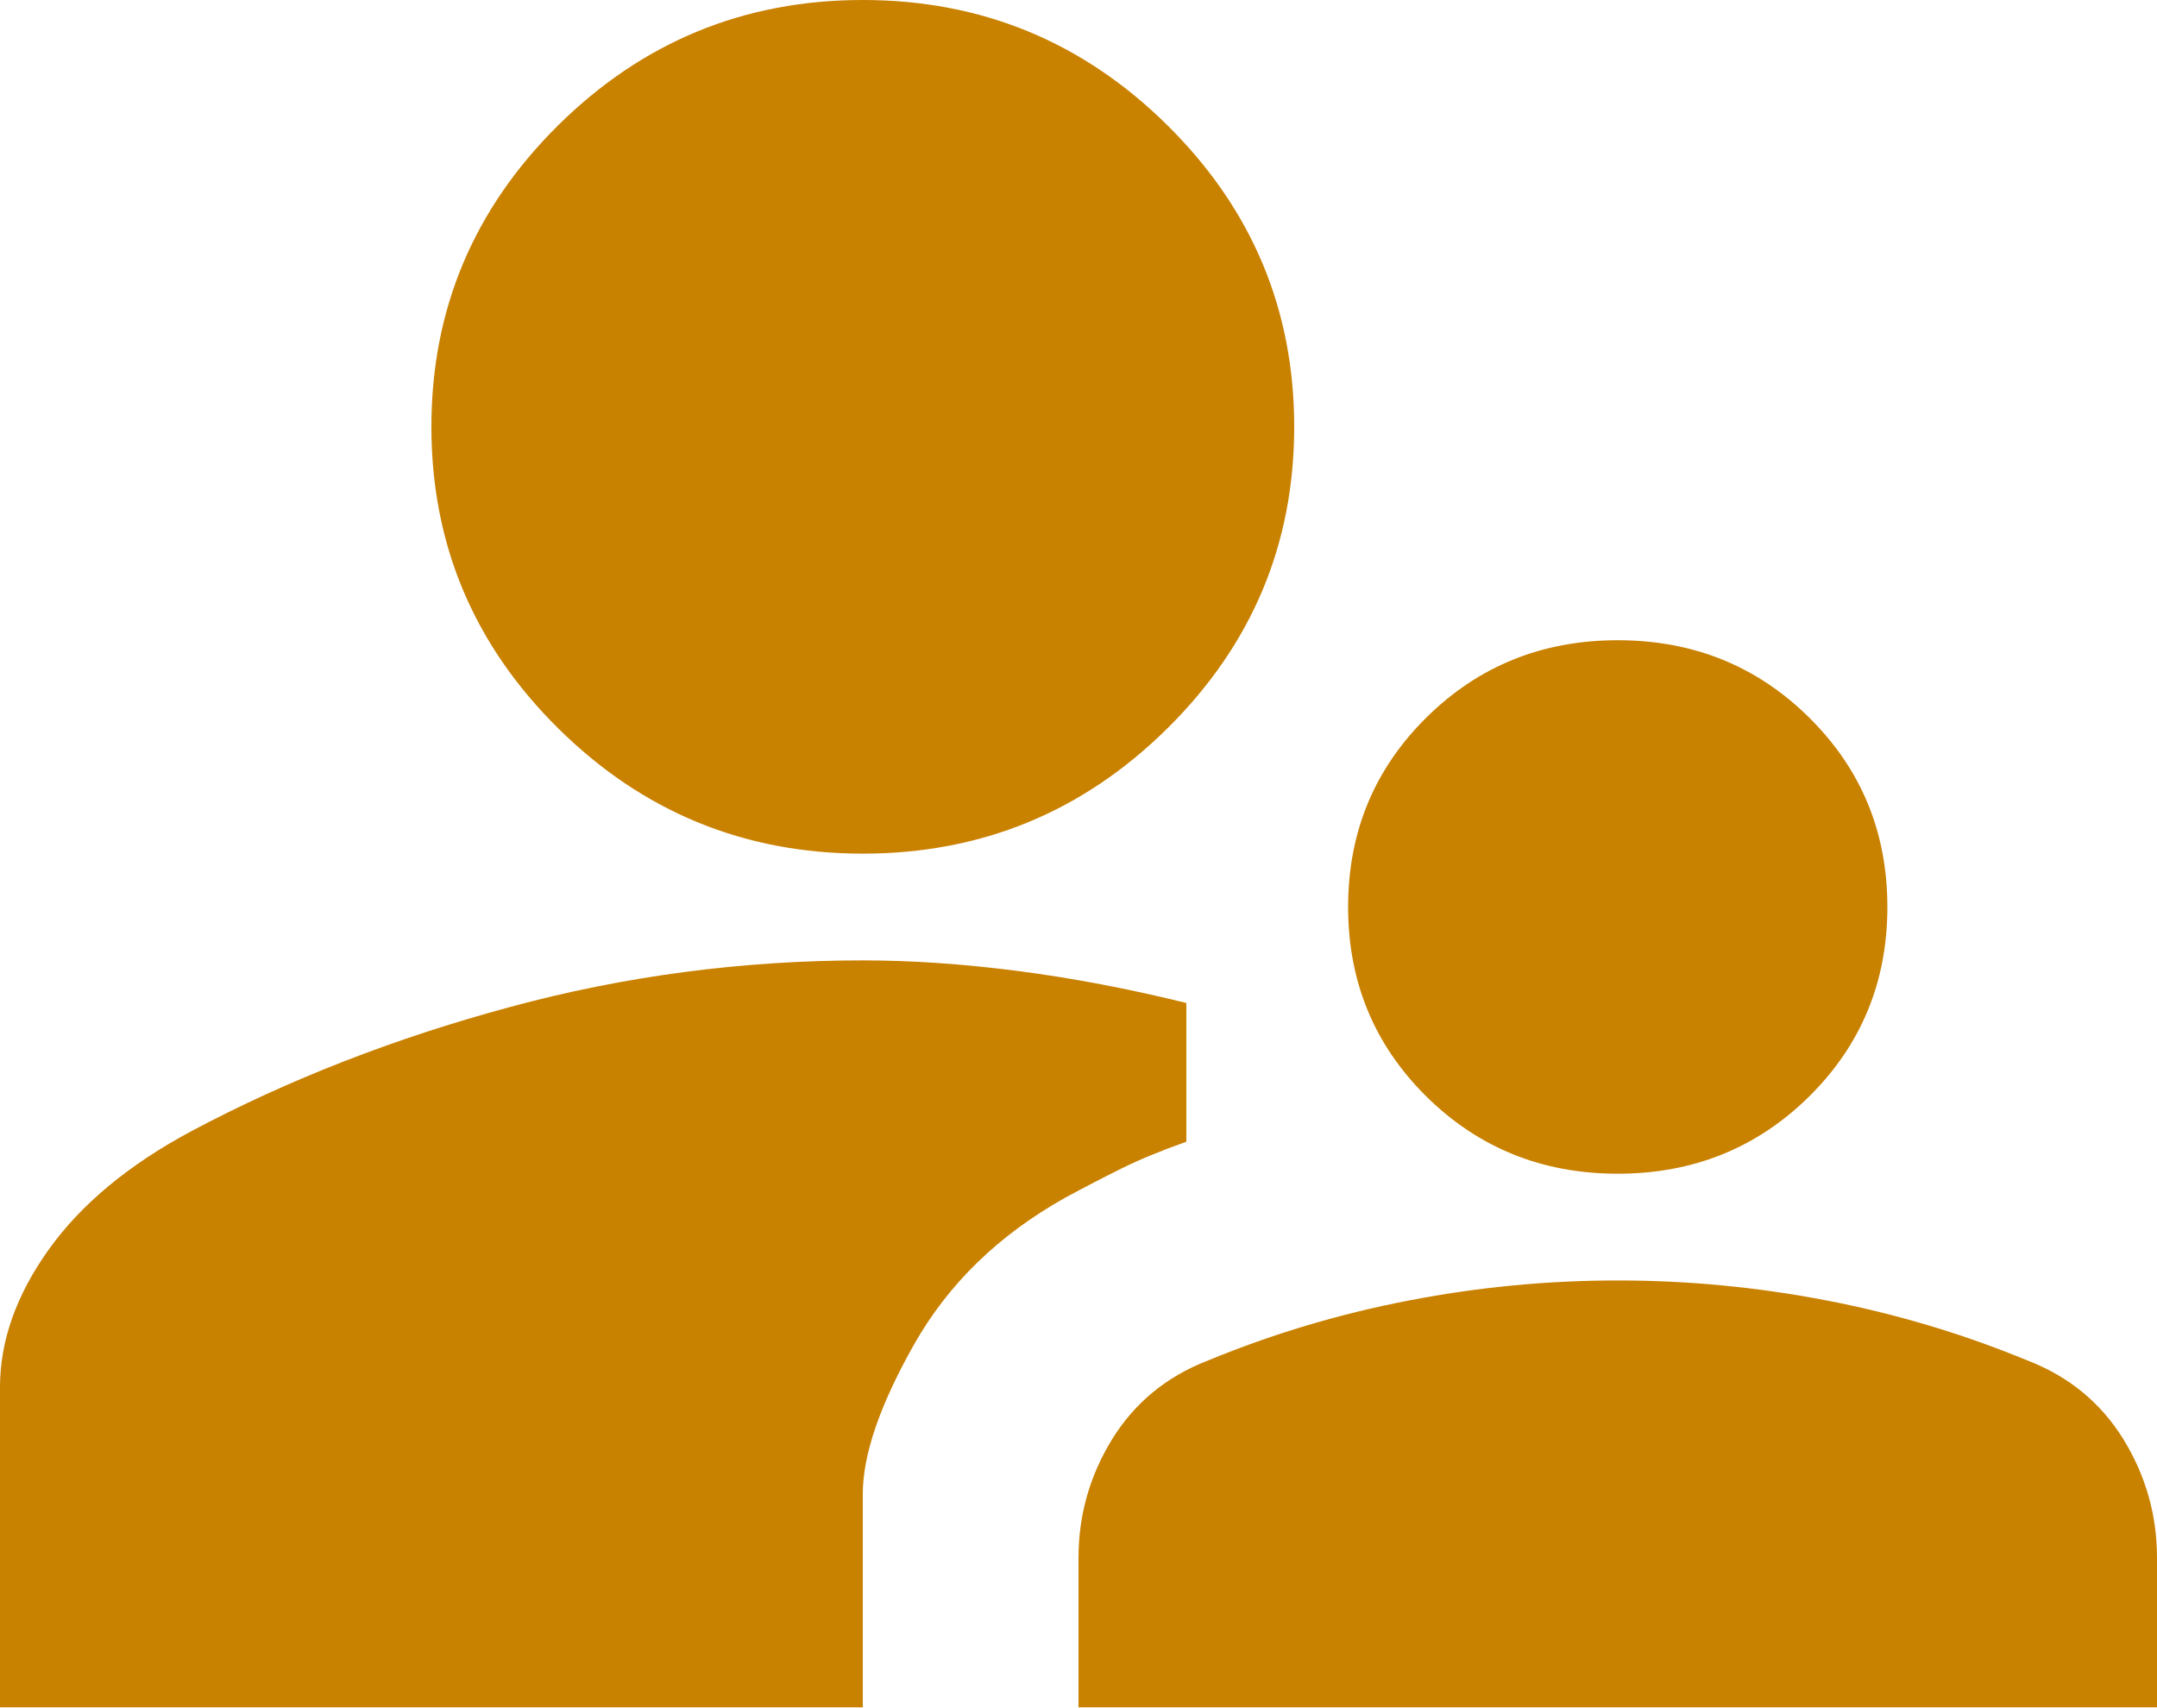
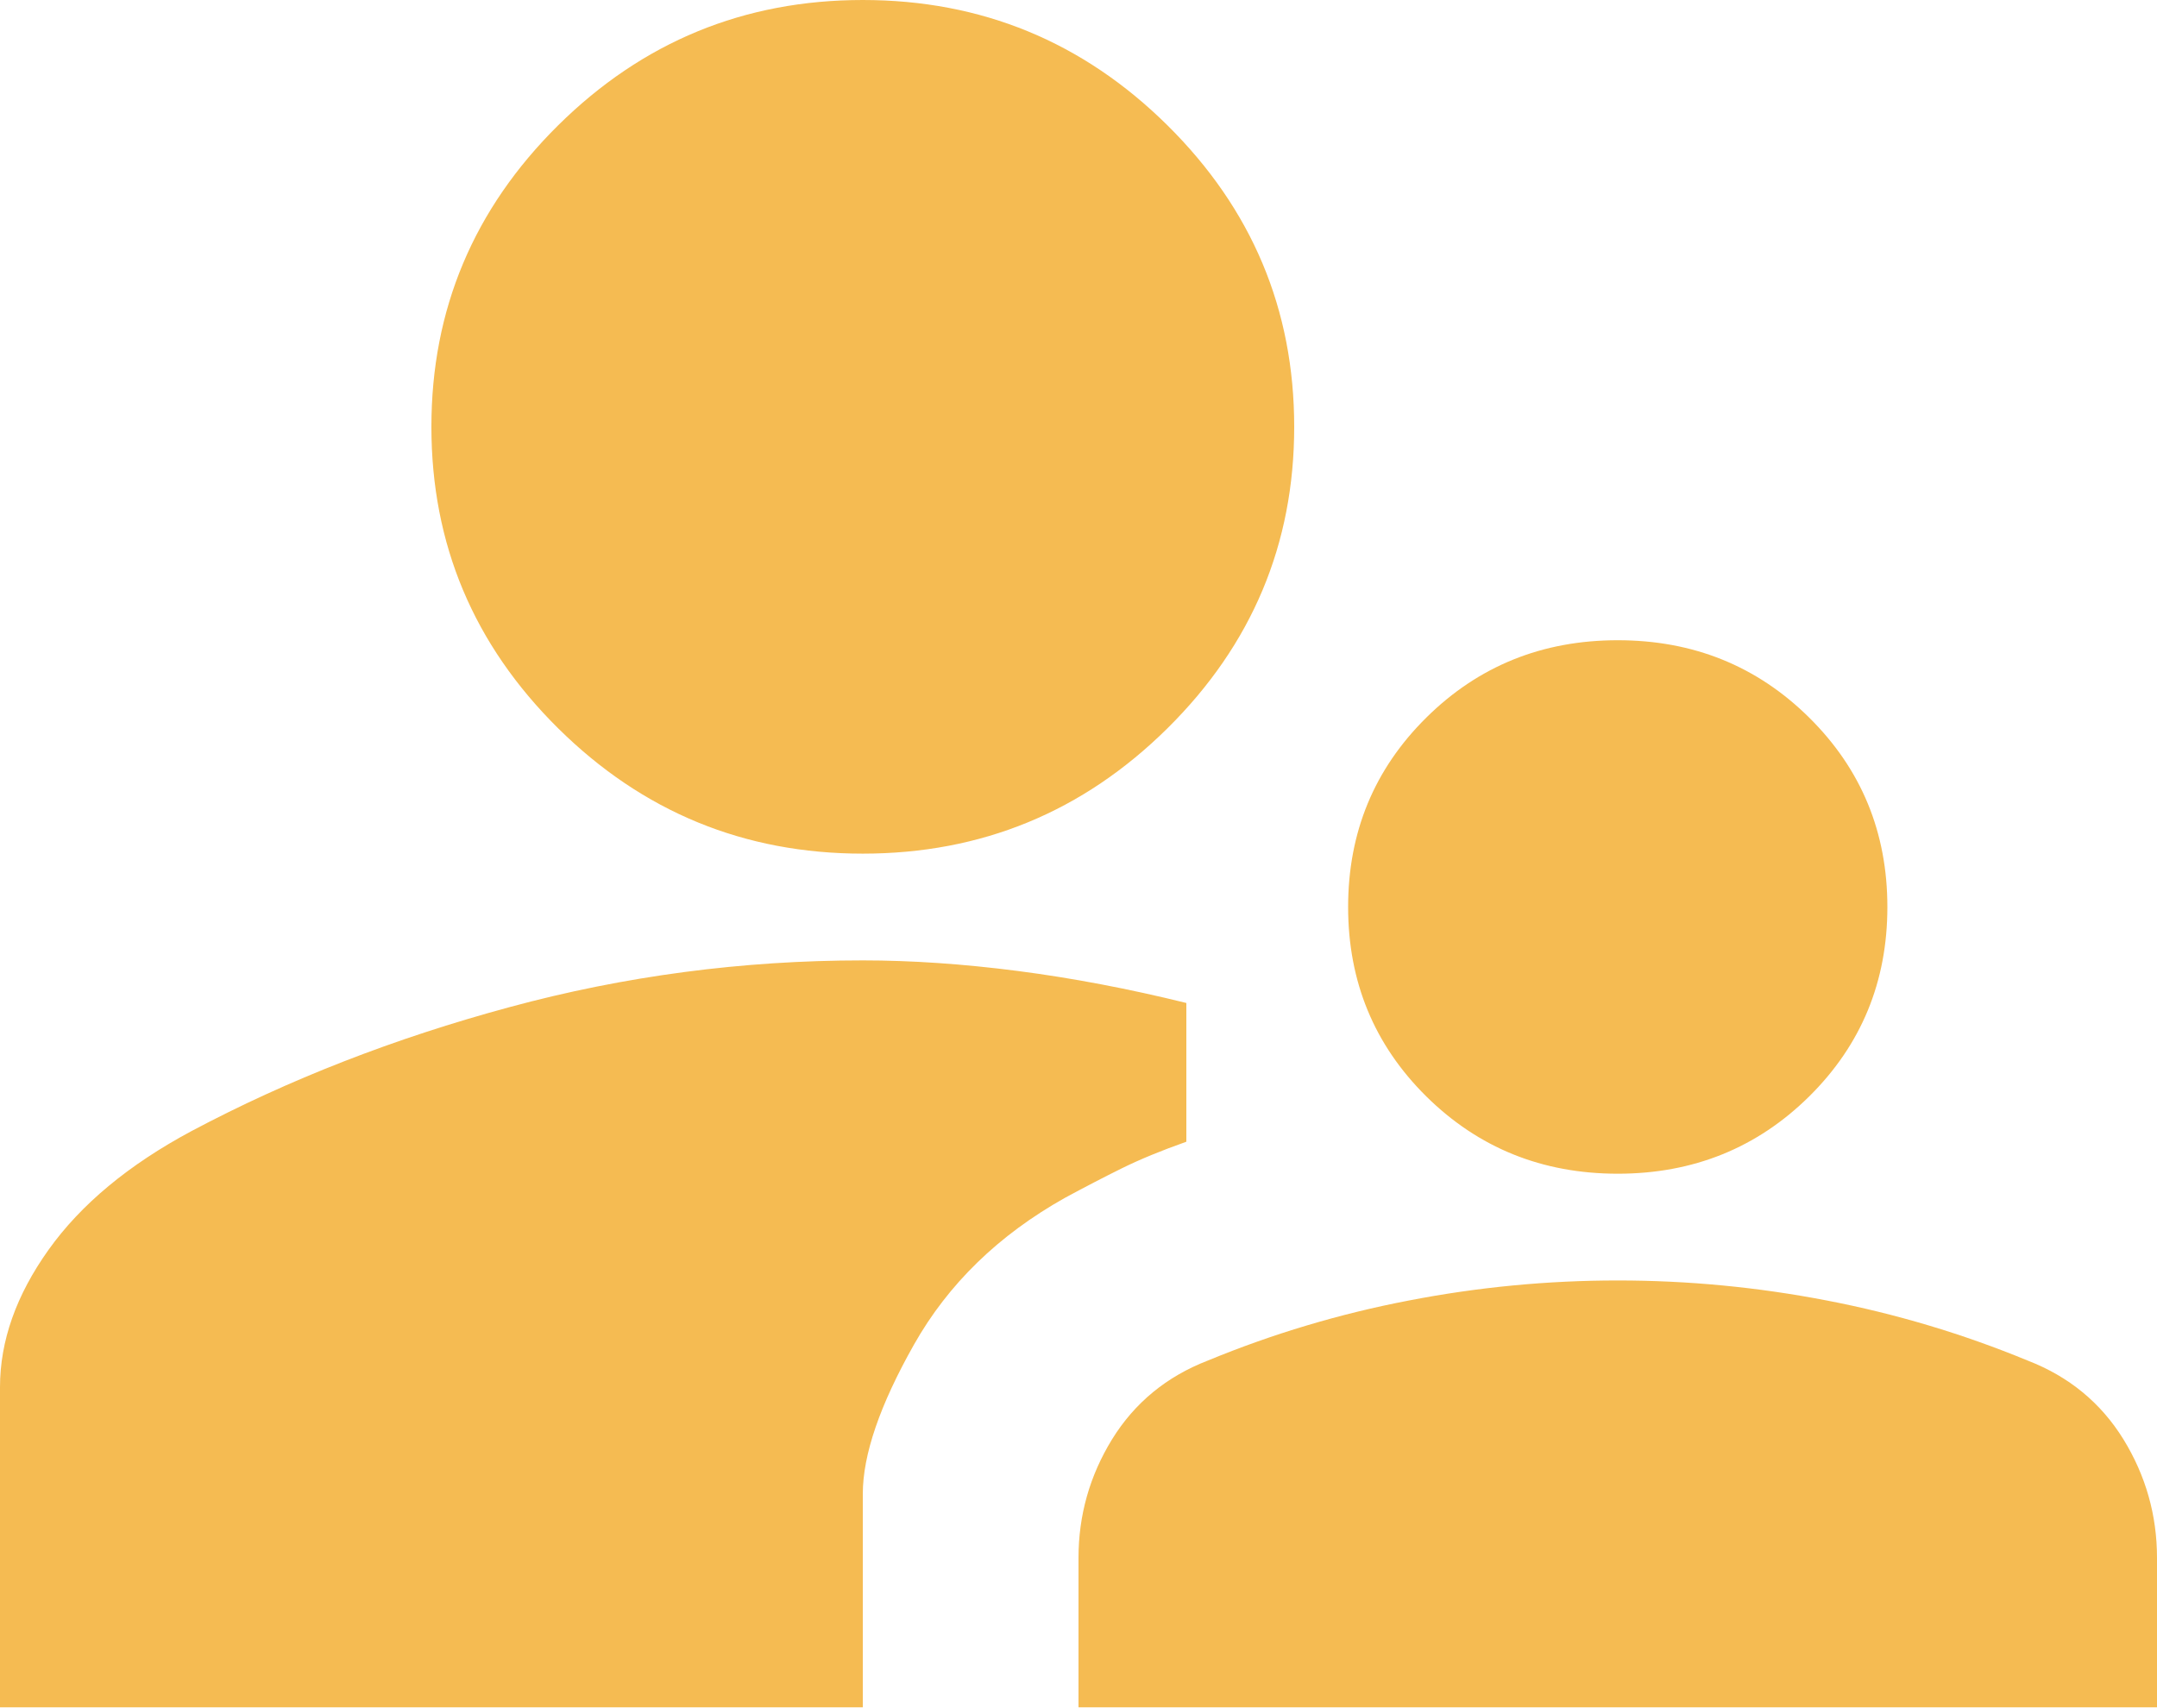
<svg xmlns="http://www.w3.org/2000/svg" width="24" height="19" viewBox="0 0 24 19" fill="none">
-   <path d="M18 13.062C17.16 13.062 16.45 12.775 15.87 12.202C15.29 11.628 15 10.925 15 10.094C15 9.262 15.29 8.56 15.87 7.986C16.45 7.412 17.16 7.125 18 7.125C18.84 7.125 19.55 7.412 20.13 7.986C20.71 8.56 21 9.262 21 10.094C21 10.925 20.71 11.628 20.13 12.202C19.55 12.775 18.84 13.062 18 13.062ZM12 19V17.337C12 16.863 12.125 16.422 12.374 16.017C12.625 15.611 12.98 15.319 13.44 15.141C14.16 14.844 14.905 14.621 15.676 14.473C16.445 14.324 17.22 14.25 18 14.25C18.78 14.25 19.555 14.324 20.326 14.473C21.095 14.621 21.84 14.844 22.56 15.141C23.02 15.319 23.375 15.611 23.626 16.017C23.875 16.422 24 16.863 24 17.337V19H12ZM9.6 9.5C8.28 9.5 7.15 9.035 6.21 8.105C5.27 7.174 4.8 6.056 4.8 4.75C4.8 3.444 5.27 2.326 6.21 1.395C7.15 0.465 8.28 0 9.6 0C10.92 0 12.05 0.465 12.99 1.395C13.93 2.326 14.4 3.444 14.4 4.75C14.4 6.056 13.93 7.174 12.99 8.105C12.05 9.035 10.92 9.5 9.6 9.5ZM0 19V15.438C0 14.923 0.18 14.414 0.54 13.909C0.9 13.404 1.43 12.963 2.13 12.588C3.21 12.014 4.39 11.554 5.67 11.208C6.95 10.861 8.26 10.688 9.6 10.688C10.14 10.688 10.715 10.727 11.326 10.806C11.935 10.885 12.56 11.004 13.2 11.162V12.706C12.92 12.805 12.68 12.904 12.48 13.003C12.28 13.102 12.07 13.211 11.85 13.33C11.11 13.745 10.55 14.29 10.17 14.963C9.79 15.635 9.6 16.19 9.6 16.625V19H0Z" fill="#C98100" />
+   <path d="M18 13.062C17.16 13.062 16.45 12.775 15.87 12.202C15.29 11.628 15 10.925 15 10.094C15 9.262 15.29 8.56 15.87 7.986C16.45 7.412 17.16 7.125 18 7.125C18.84 7.125 19.55 7.412 20.13 7.986C20.71 8.56 21 9.262 21 10.094C21 10.925 20.71 11.628 20.13 12.202C19.55 12.775 18.84 13.062 18 13.062ZM12 19V17.337C12 16.863 12.125 16.422 12.374 16.017C12.625 15.611 12.98 15.319 13.44 15.141C14.16 14.844 14.905 14.621 15.676 14.473C16.445 14.324 17.22 14.25 18 14.25C18.78 14.25 19.555 14.324 20.326 14.473C21.095 14.621 21.84 14.844 22.56 15.141C23.02 15.319 23.375 15.611 23.626 16.017C23.875 16.422 24 16.863 24 17.337V19H12ZM9.6 9.5C8.28 9.5 7.15 9.035 6.21 8.105C5.27 7.174 4.8 6.056 4.8 4.75C4.8 3.444 5.27 2.326 6.21 1.395C7.15 0.465 8.28 0 9.6 0C10.92 0 12.05 0.465 12.99 1.395C13.93 2.326 14.4 3.444 14.4 4.75C14.4 6.056 13.93 7.174 12.99 8.105C12.05 9.035 10.92 9.5 9.6 9.5ZM0 19V15.438C0 14.923 0.18 14.414 0.54 13.909C0.9 13.404 1.43 12.963 2.13 12.588C3.21 12.014 4.39 11.554 5.67 11.208C6.95 10.861 8.26 10.688 9.6 10.688C10.14 10.688 10.715 10.727 11.326 10.806C11.935 10.885 12.56 11.004 13.2 11.162V12.706C12.92 12.805 12.68 12.904 12.48 13.003C12.28 13.102 12.07 13.211 11.85 13.33C11.11 13.745 10.55 14.29 10.17 14.963C9.79 15.635 9.6 16.19 9.6 16.625V19H0Z" fill="#F5BB52" />
</svg>
